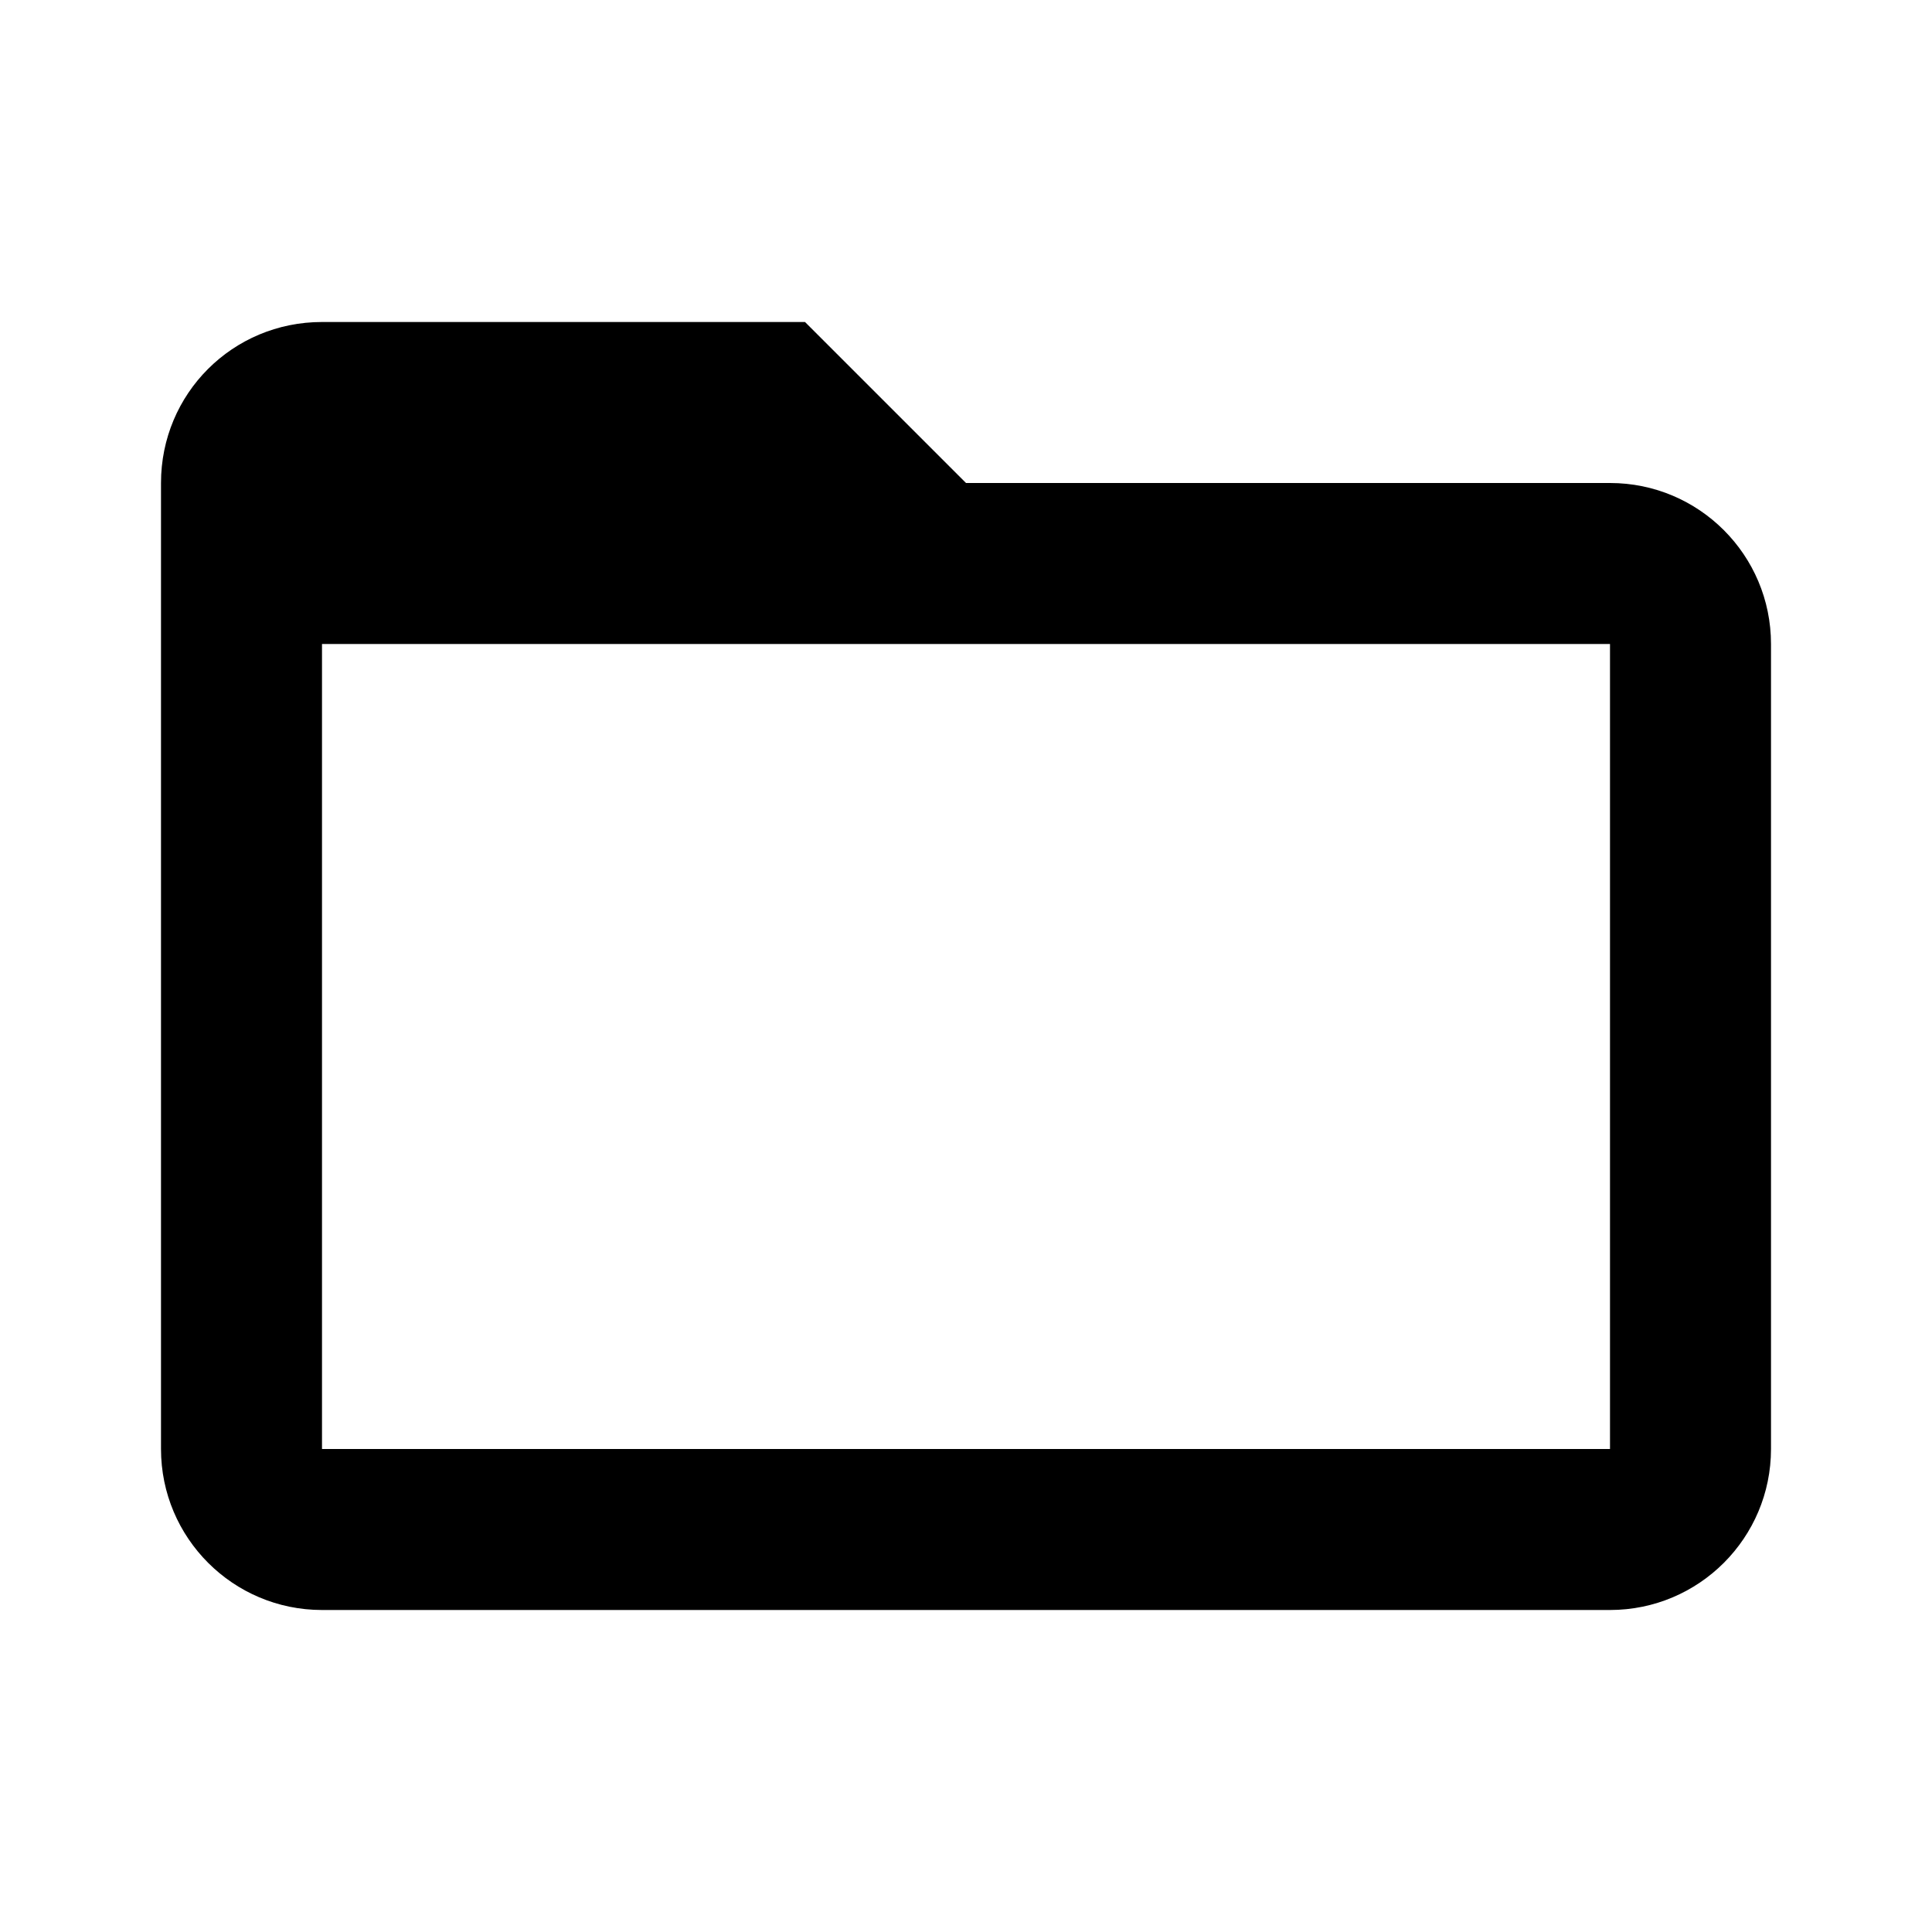
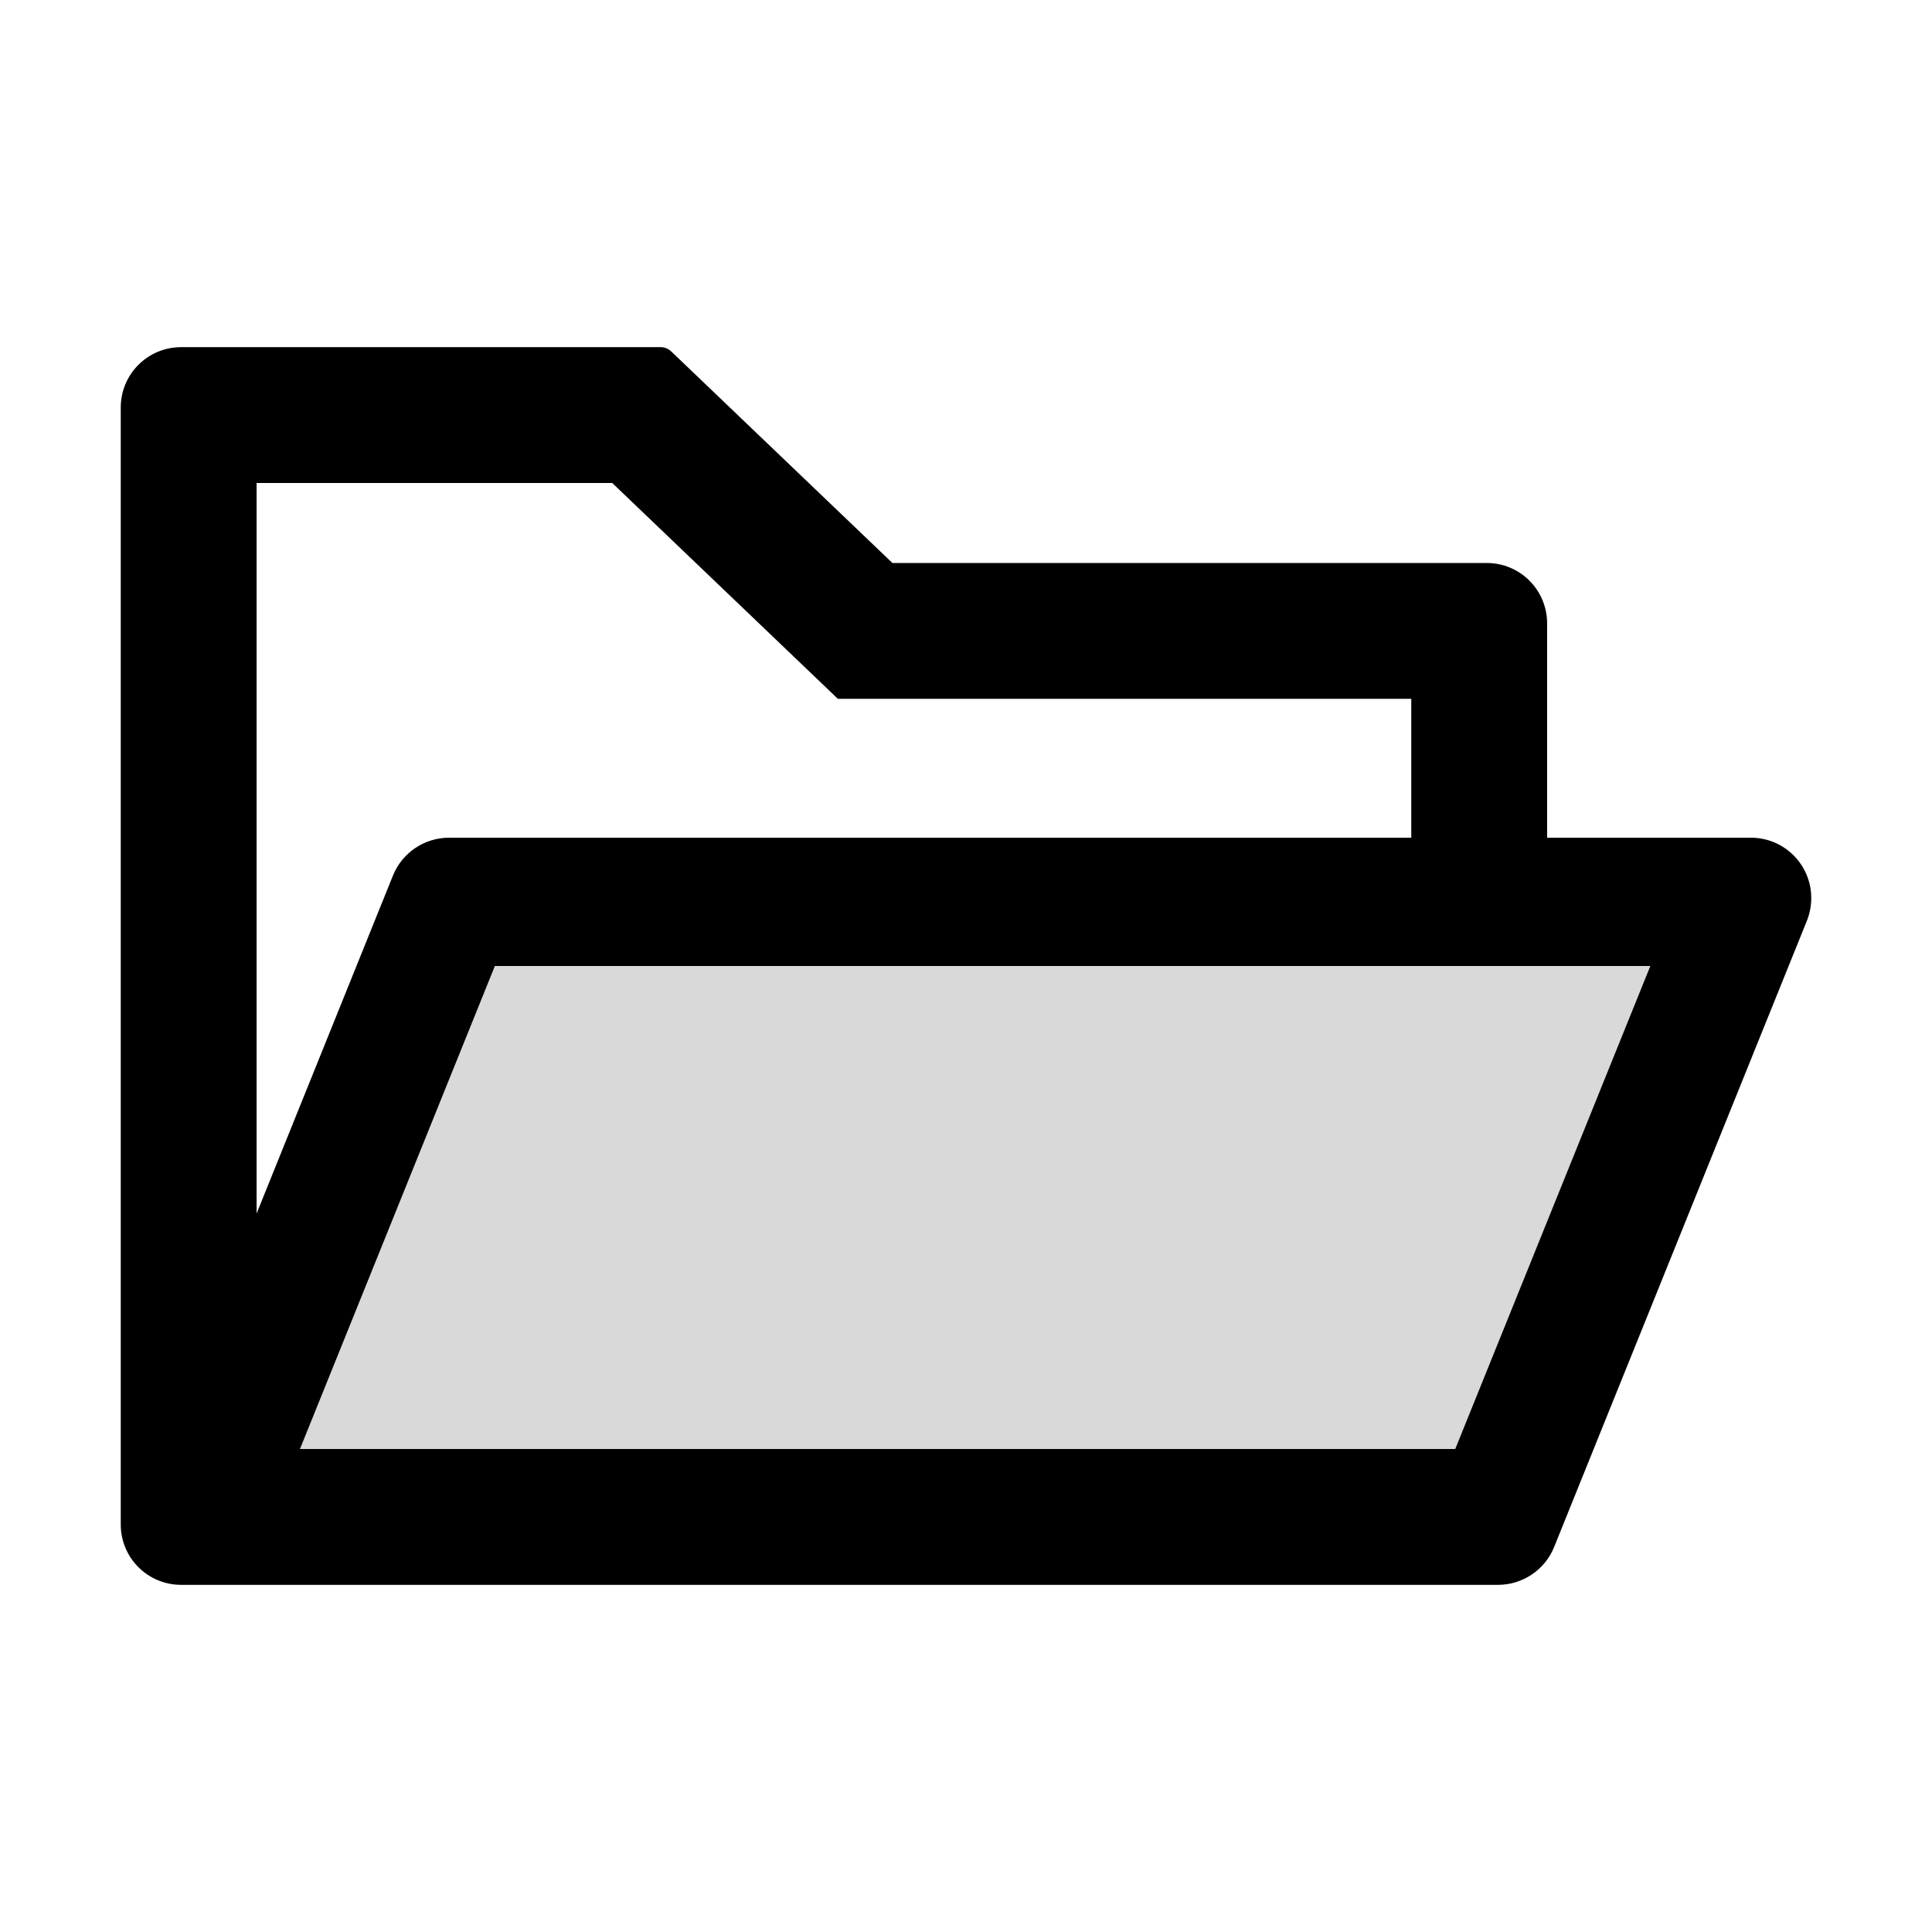
- <svg xmlns="http://www.w3.org/2000/svg" width="1em" height="1em" preserveAspectRatio="xMidYMid meet" viewBox="0 0 24 24" style="-ms-transform: rotate(360deg); -webkit-transform: rotate(360deg); transform: rotate(360deg);">
-   <path d="M20 18H4V8h16m0-2h-8l-2-2H4c-1.11 0-2 .89-2 2v12a2 2 0 0 0 2 2h16a2 2 0 0 0 2-2V8a2 2 0 0 0-2-2z" fill="black" />
+ <svg xmlns="http://www.w3.org/2000/svg" width="1em" height="1em" preserveAspectRatio="xMidYMid meet" viewBox="0 0 1024 1024" style="-ms-transform: rotate(360deg); -webkit-transform: rotate(360deg); transform: rotate(360deg);">
+   <path d="M159 768h612.3l103.4-256H262.3z" fill-opacity=".15" fill="black" />
+   <path d="M928 444H820V330.4c0-17.7-14.3-32-32-32H473L355.7 186.2a8.15 8.15 0 0 0-5.5-2.2H96c-17.7 0-32 14.3-32 32v592c0 17.7 14.3 32 32 32h698c13 0 24.8-7.9 29.7-20l134-332c1.5-3.8 2.3-7.9 2.3-12c0-17.7-14.3-32-32-32zM136 256h188.5l119.6 114.4H748V444H238c-13 0-24.8 7.9-29.7 20L136 643.2V256zm635.3 512H159l103.3-256h612.4L771.3 768z" fill="black" />
</svg>
